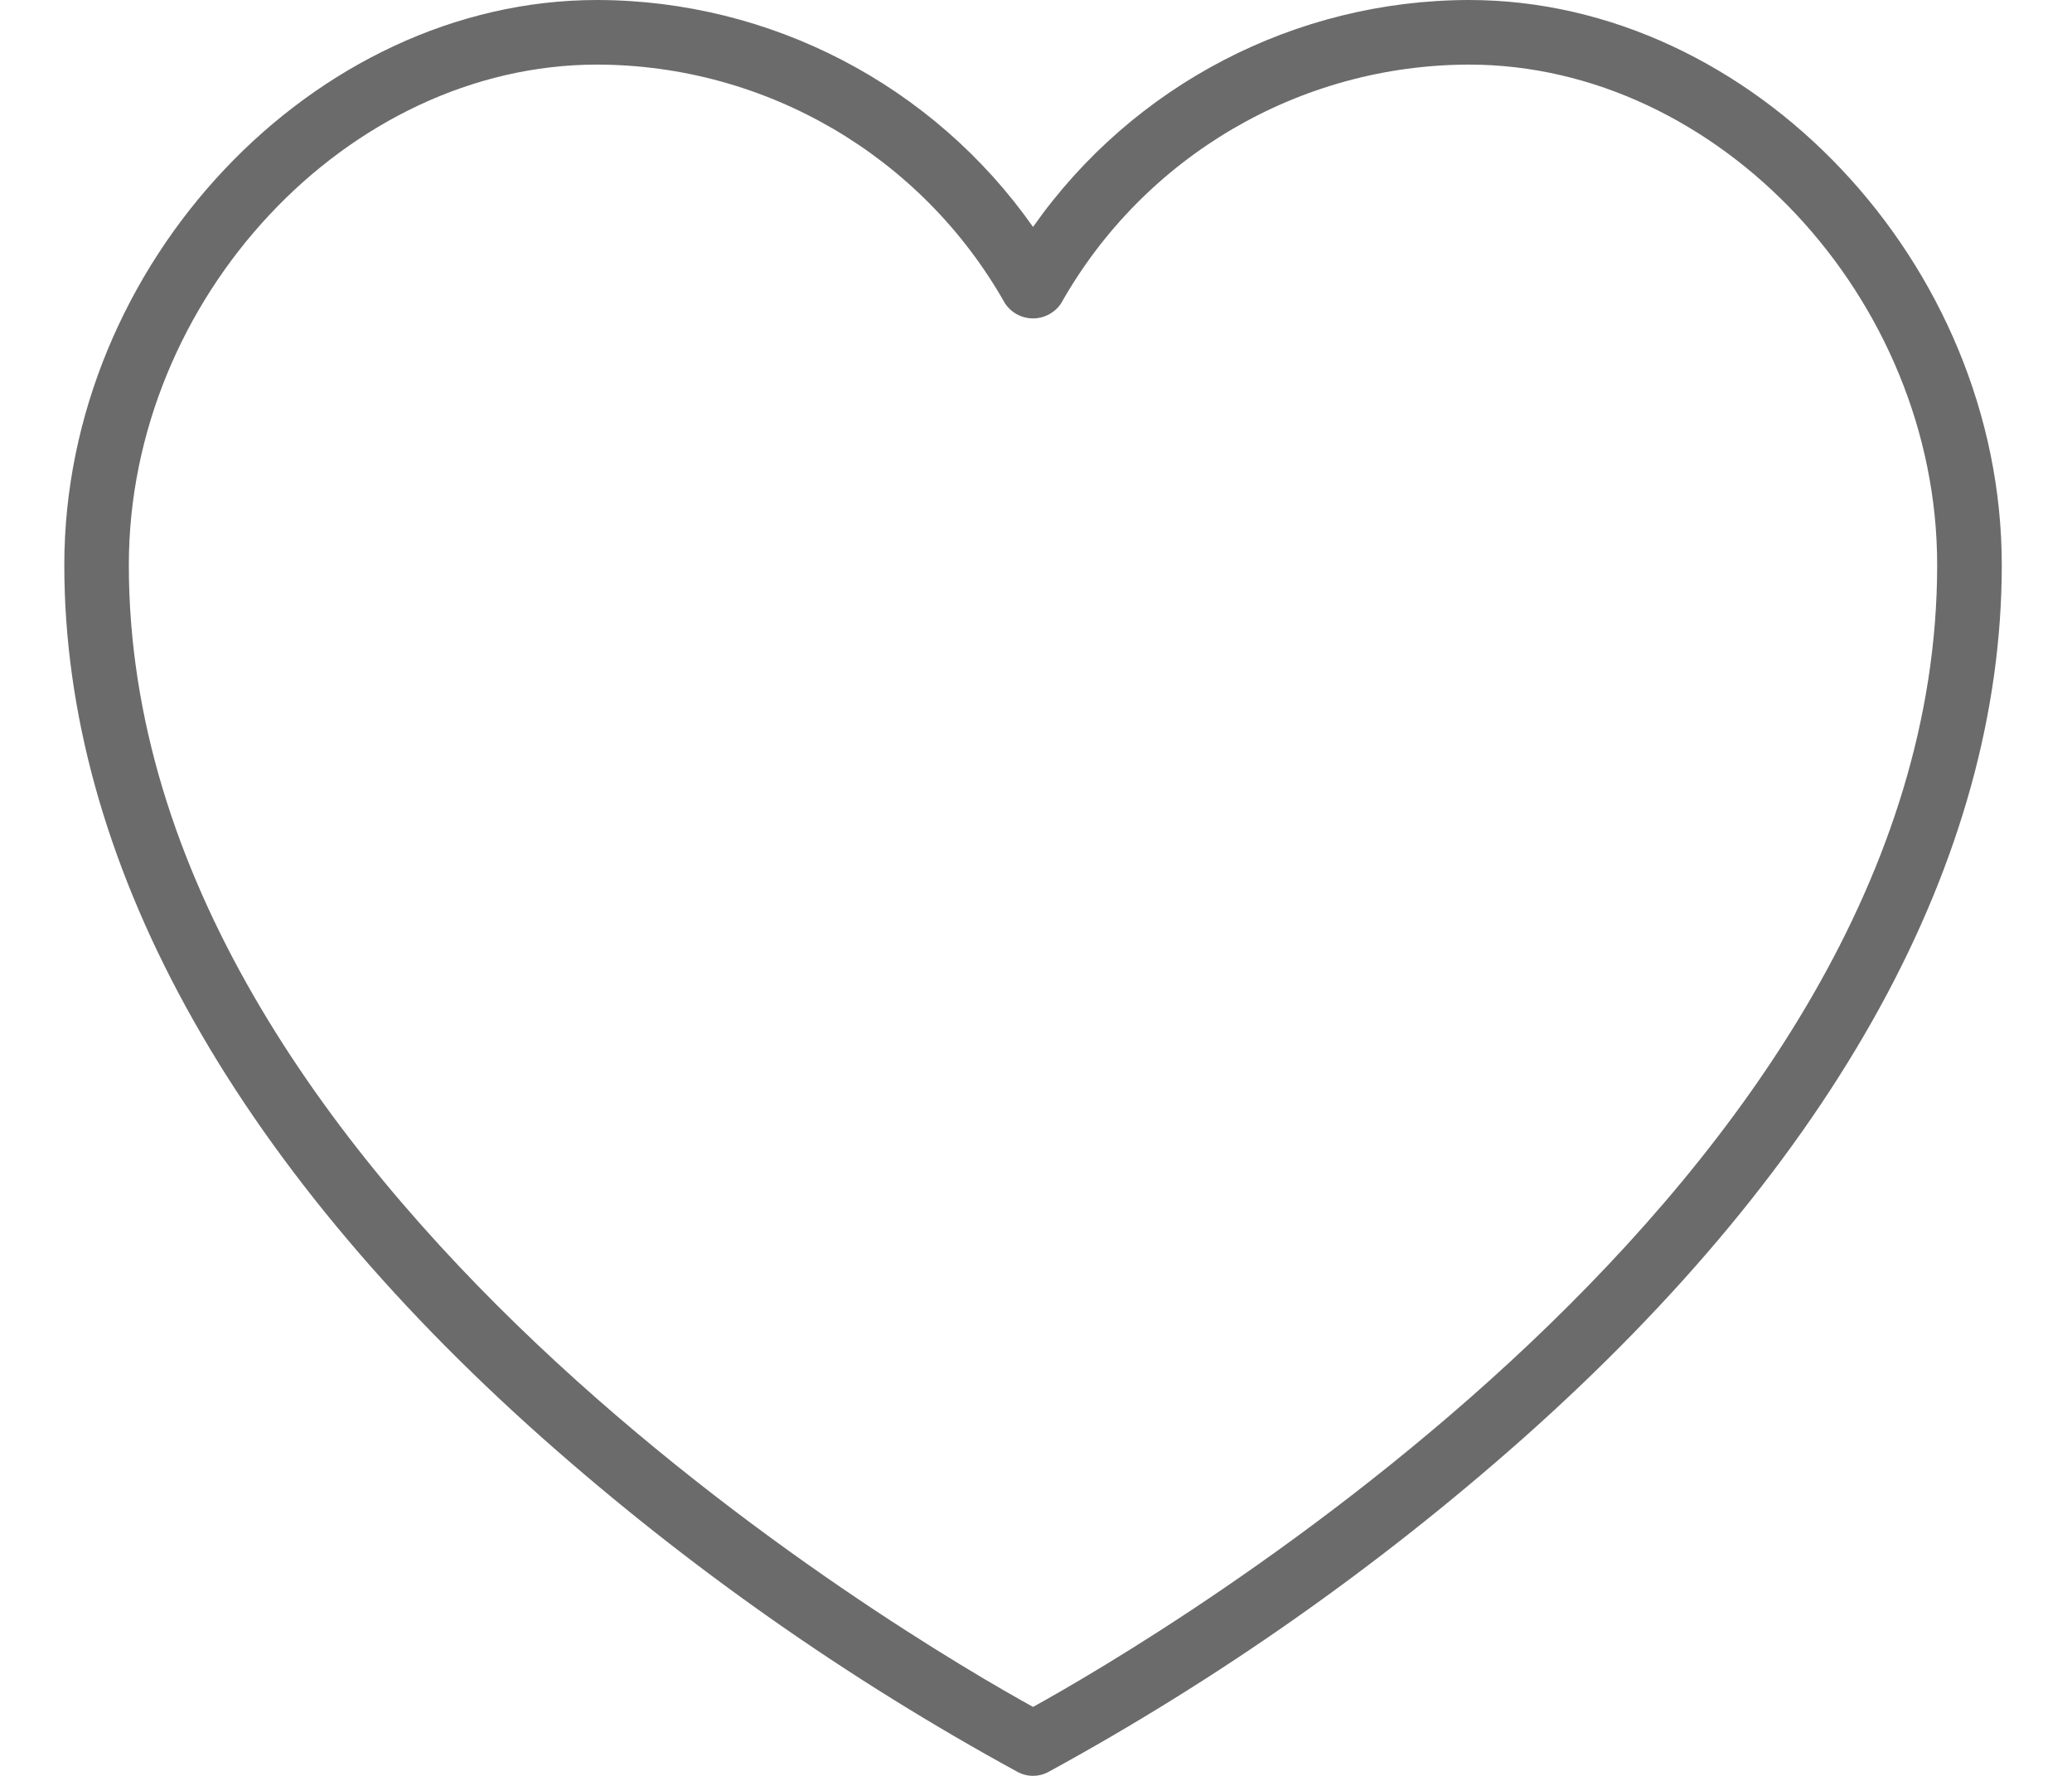
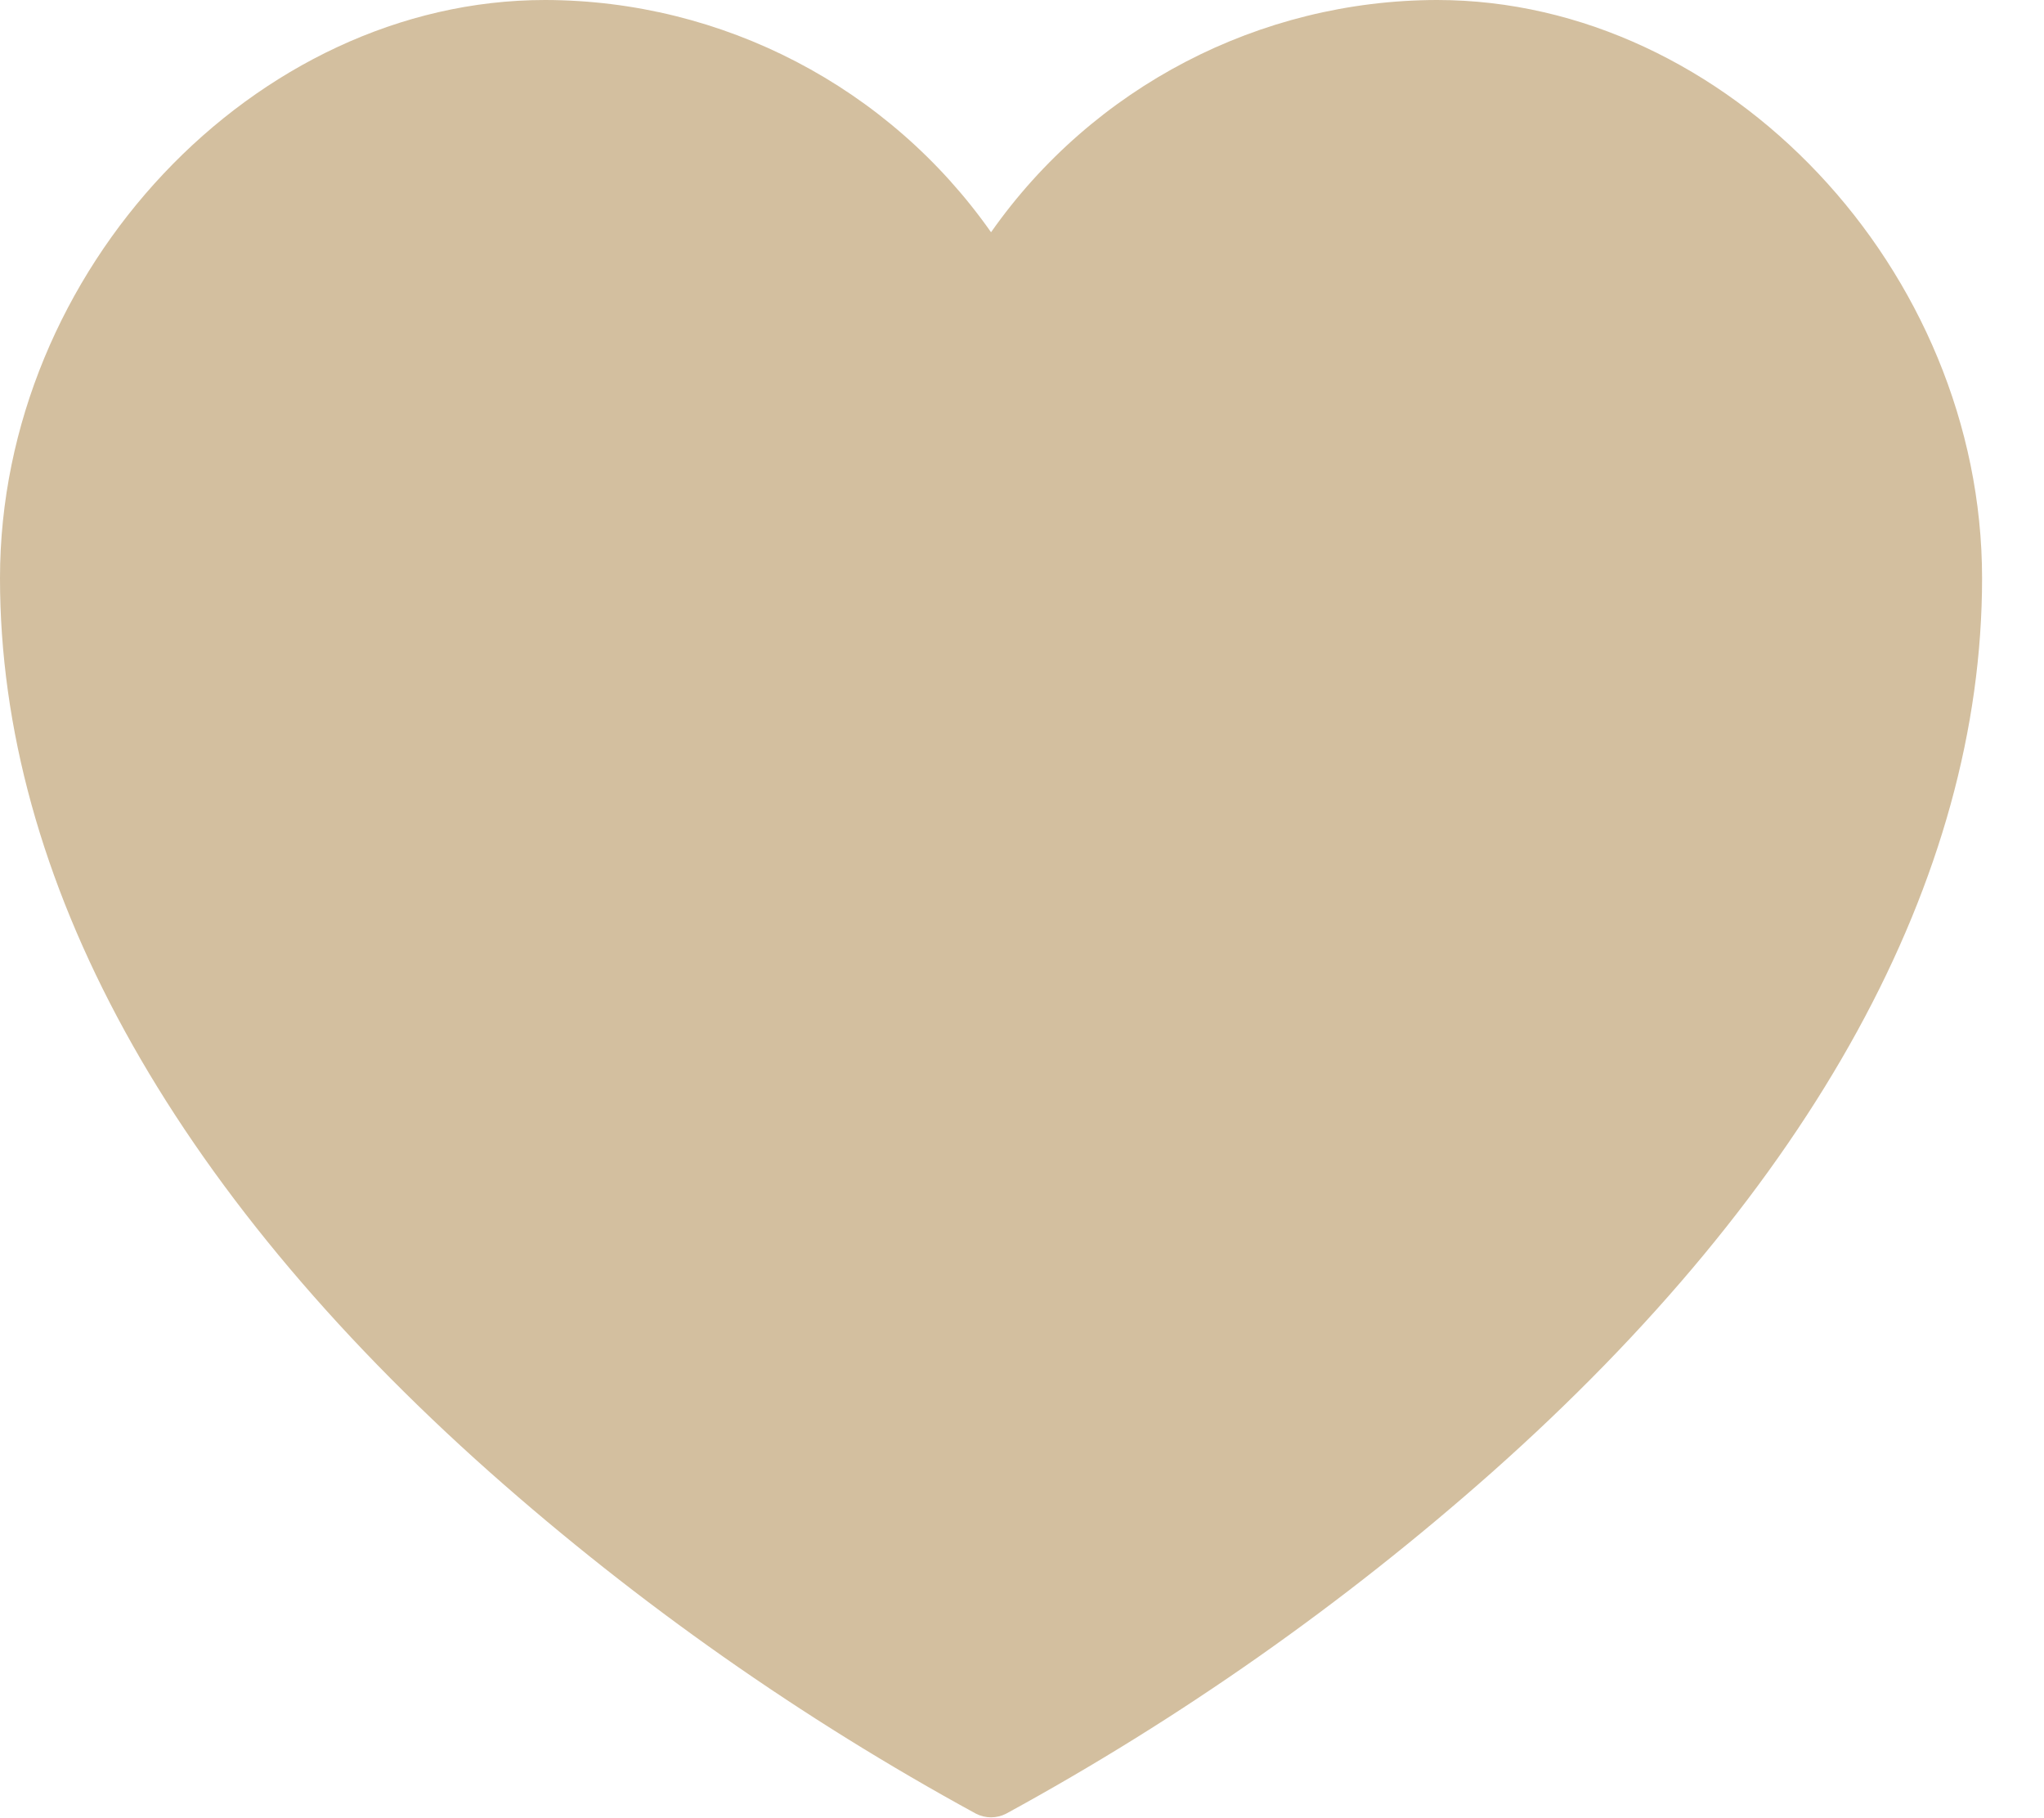
- <svg xmlns="http://www.w3.org/2000/svg" width="28" height="24" viewBox="0 0 28 24" fill="none">
-   <path d="M19.851 0C17.505 0.004 15.308 1.148 13.96 3.067C12.611 1.148 10.414 0.004 8.069 0C4.233 0 0.869 3.569 0.869 7.636C0.869 11.601 3.107 15.684 7.343 19.445C9.305 21.184 11.458 22.695 13.759 23.951C13.885 24.016 14.034 24.016 14.16 23.951C16.461 22.695 18.613 21.183 20.575 19.445C24.812 15.684 27.051 11.601 27.051 7.636C27.051 3.569 23.686 0 19.851 0V0ZM13.96 23.068C12.357 22.183 1.741 16.004 1.741 7.636C1.741 4.033 4.698 0.873 8.069 0.873C10.352 0.877 12.457 2.109 13.58 4.098C13.664 4.226 13.806 4.303 13.96 4.303C14.113 4.303 14.256 4.226 14.34 4.098C15.462 2.109 17.567 0.877 19.851 0.873C23.222 0.873 26.178 4.033 26.178 7.636C26.178 16.004 15.562 22.183 13.96 23.068Z" fill="#6B6B6B" />
+ <svg xmlns="http://www.w3.org/2000/svg" width="27" height="24" viewBox="0 0 27 24" fill="none">
+   <path d="M18.982 0C16.637 0.004 14.439 1.148 13.091 3.067C11.743 1.148 9.546 0.004 7.2 0C3.364 0 0 3.569 0 7.636C0 11.601 2.239 15.684 6.474 19.445C8.436 21.184 10.589 22.695 12.891 23.951C13.017 24.016 13.166 24.016 13.291 23.951C15.592 22.695 17.744 21.183 19.706 19.445C23.944 15.684 26.182 11.601 26.182 7.636C26.182 3.569 22.818 0 18.982 0Z" fill="#D3BF9F" />
</svg>
